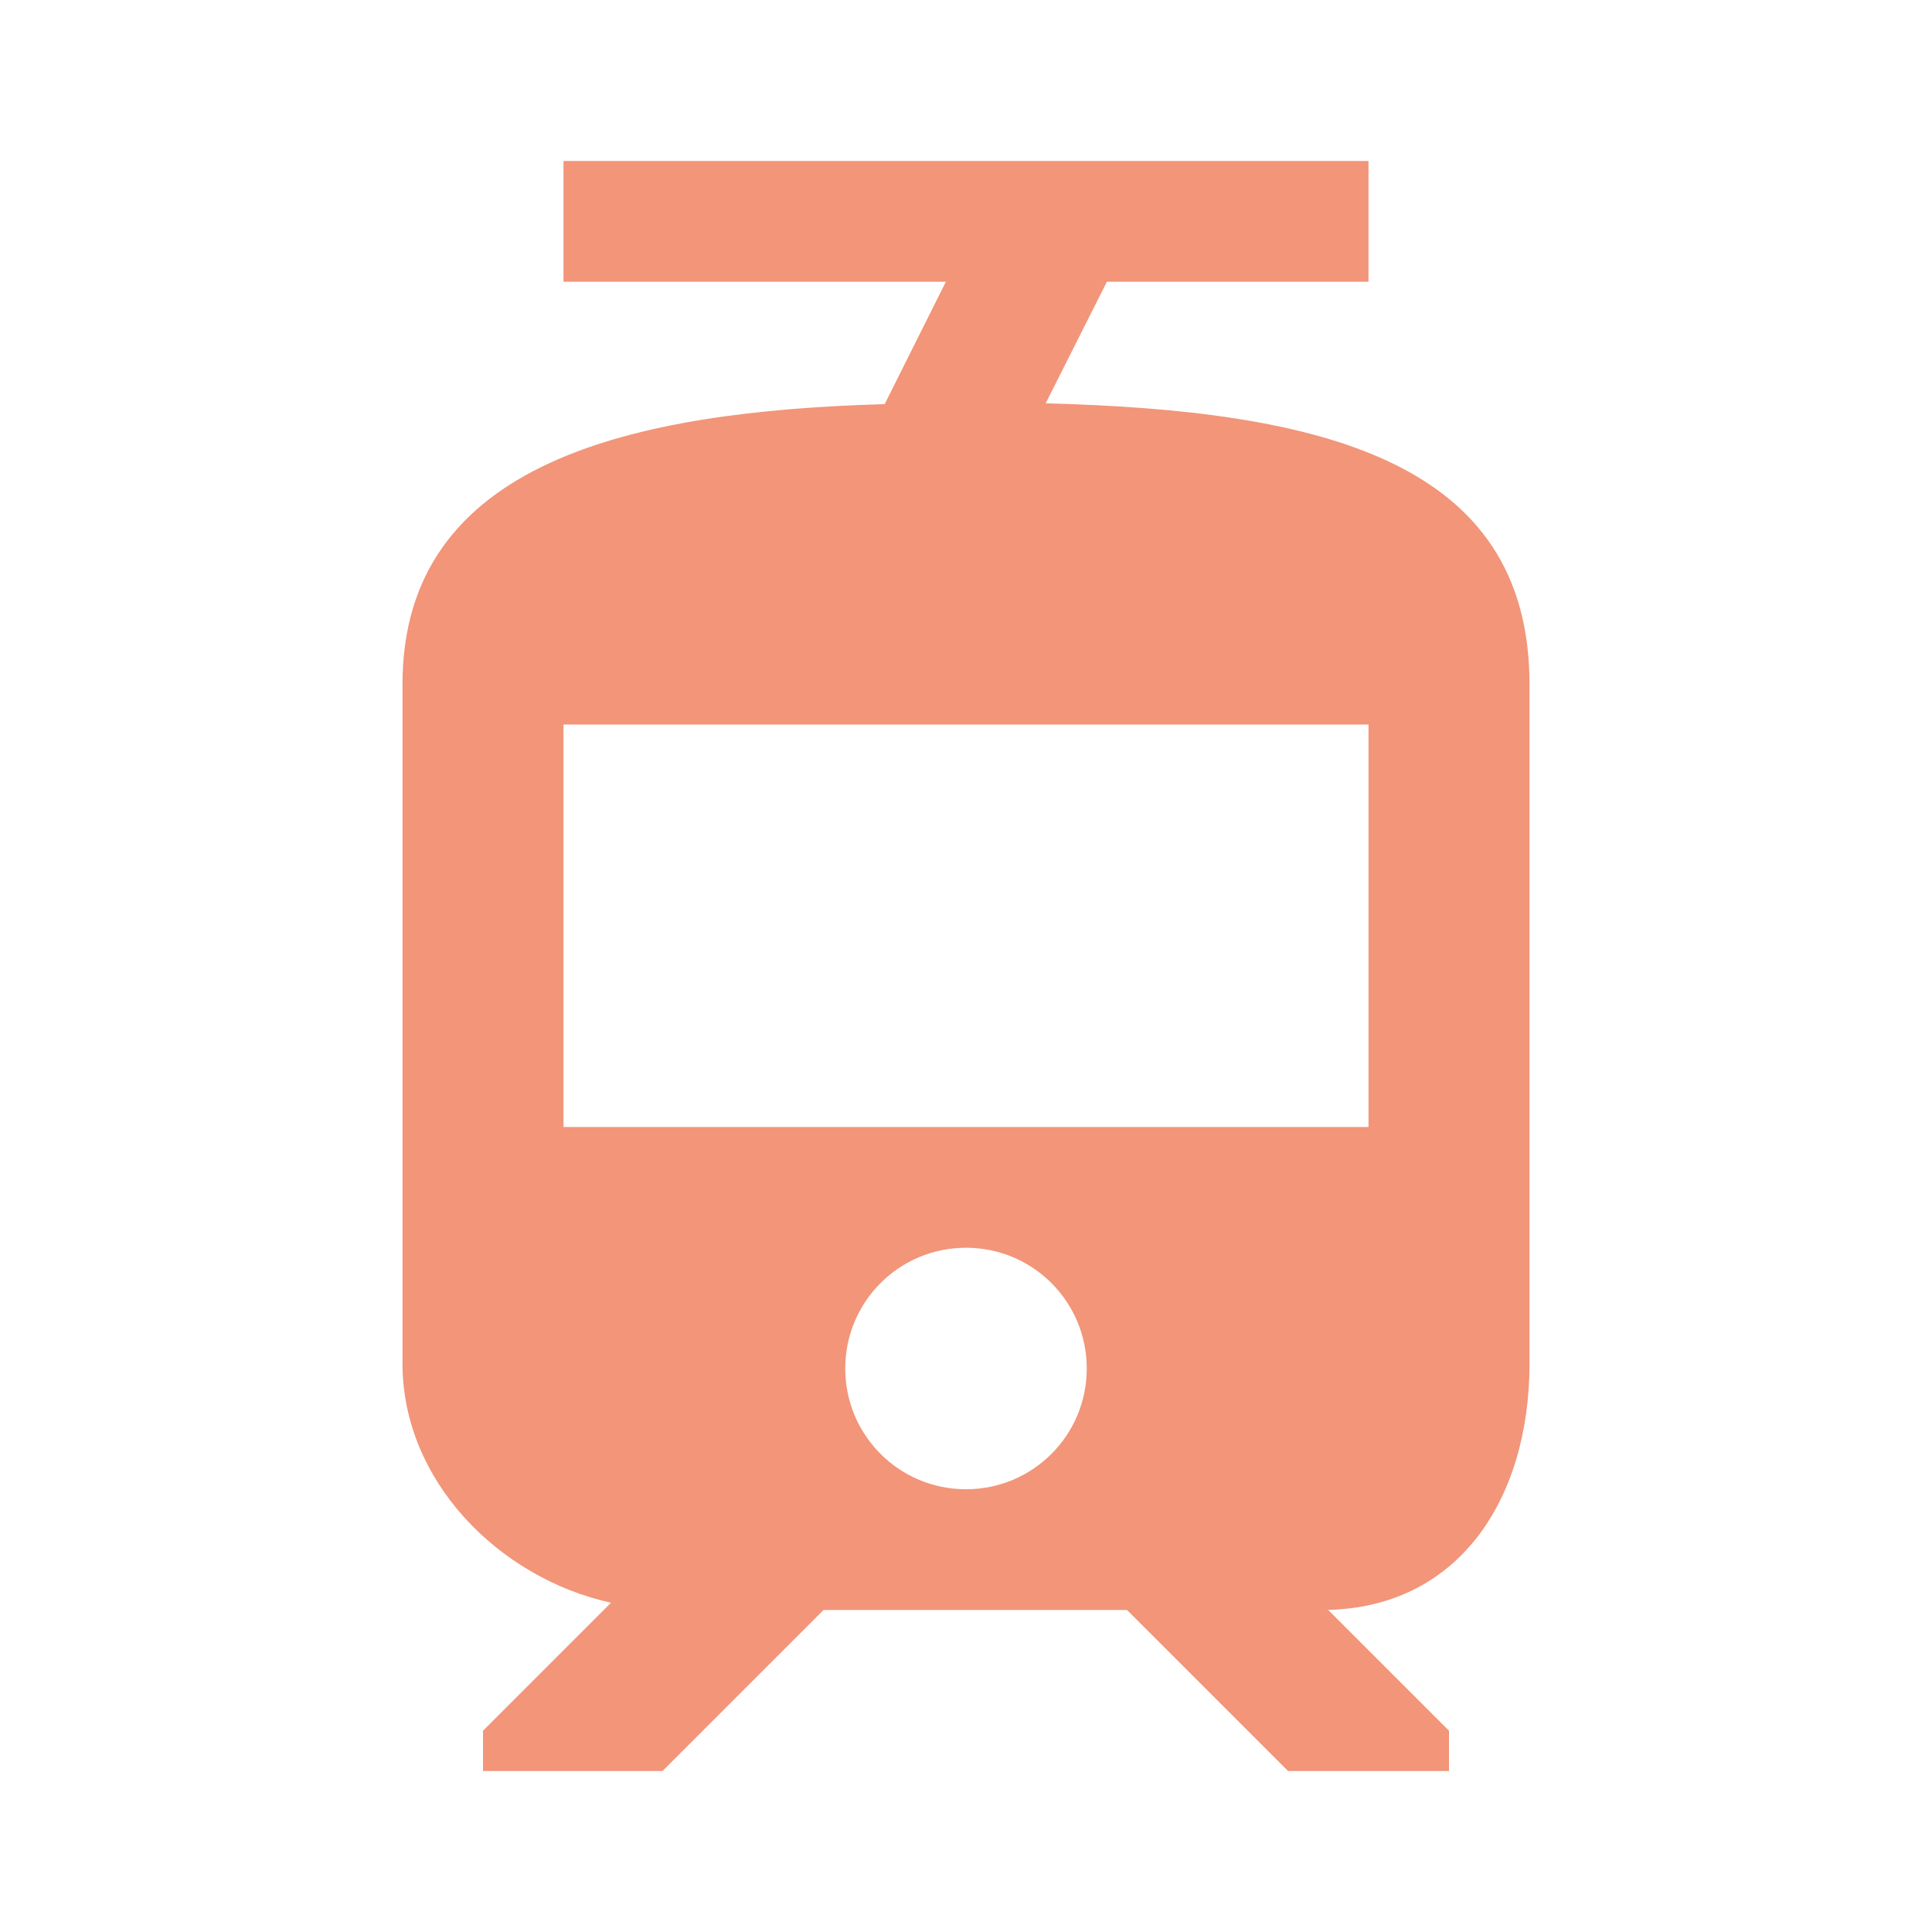
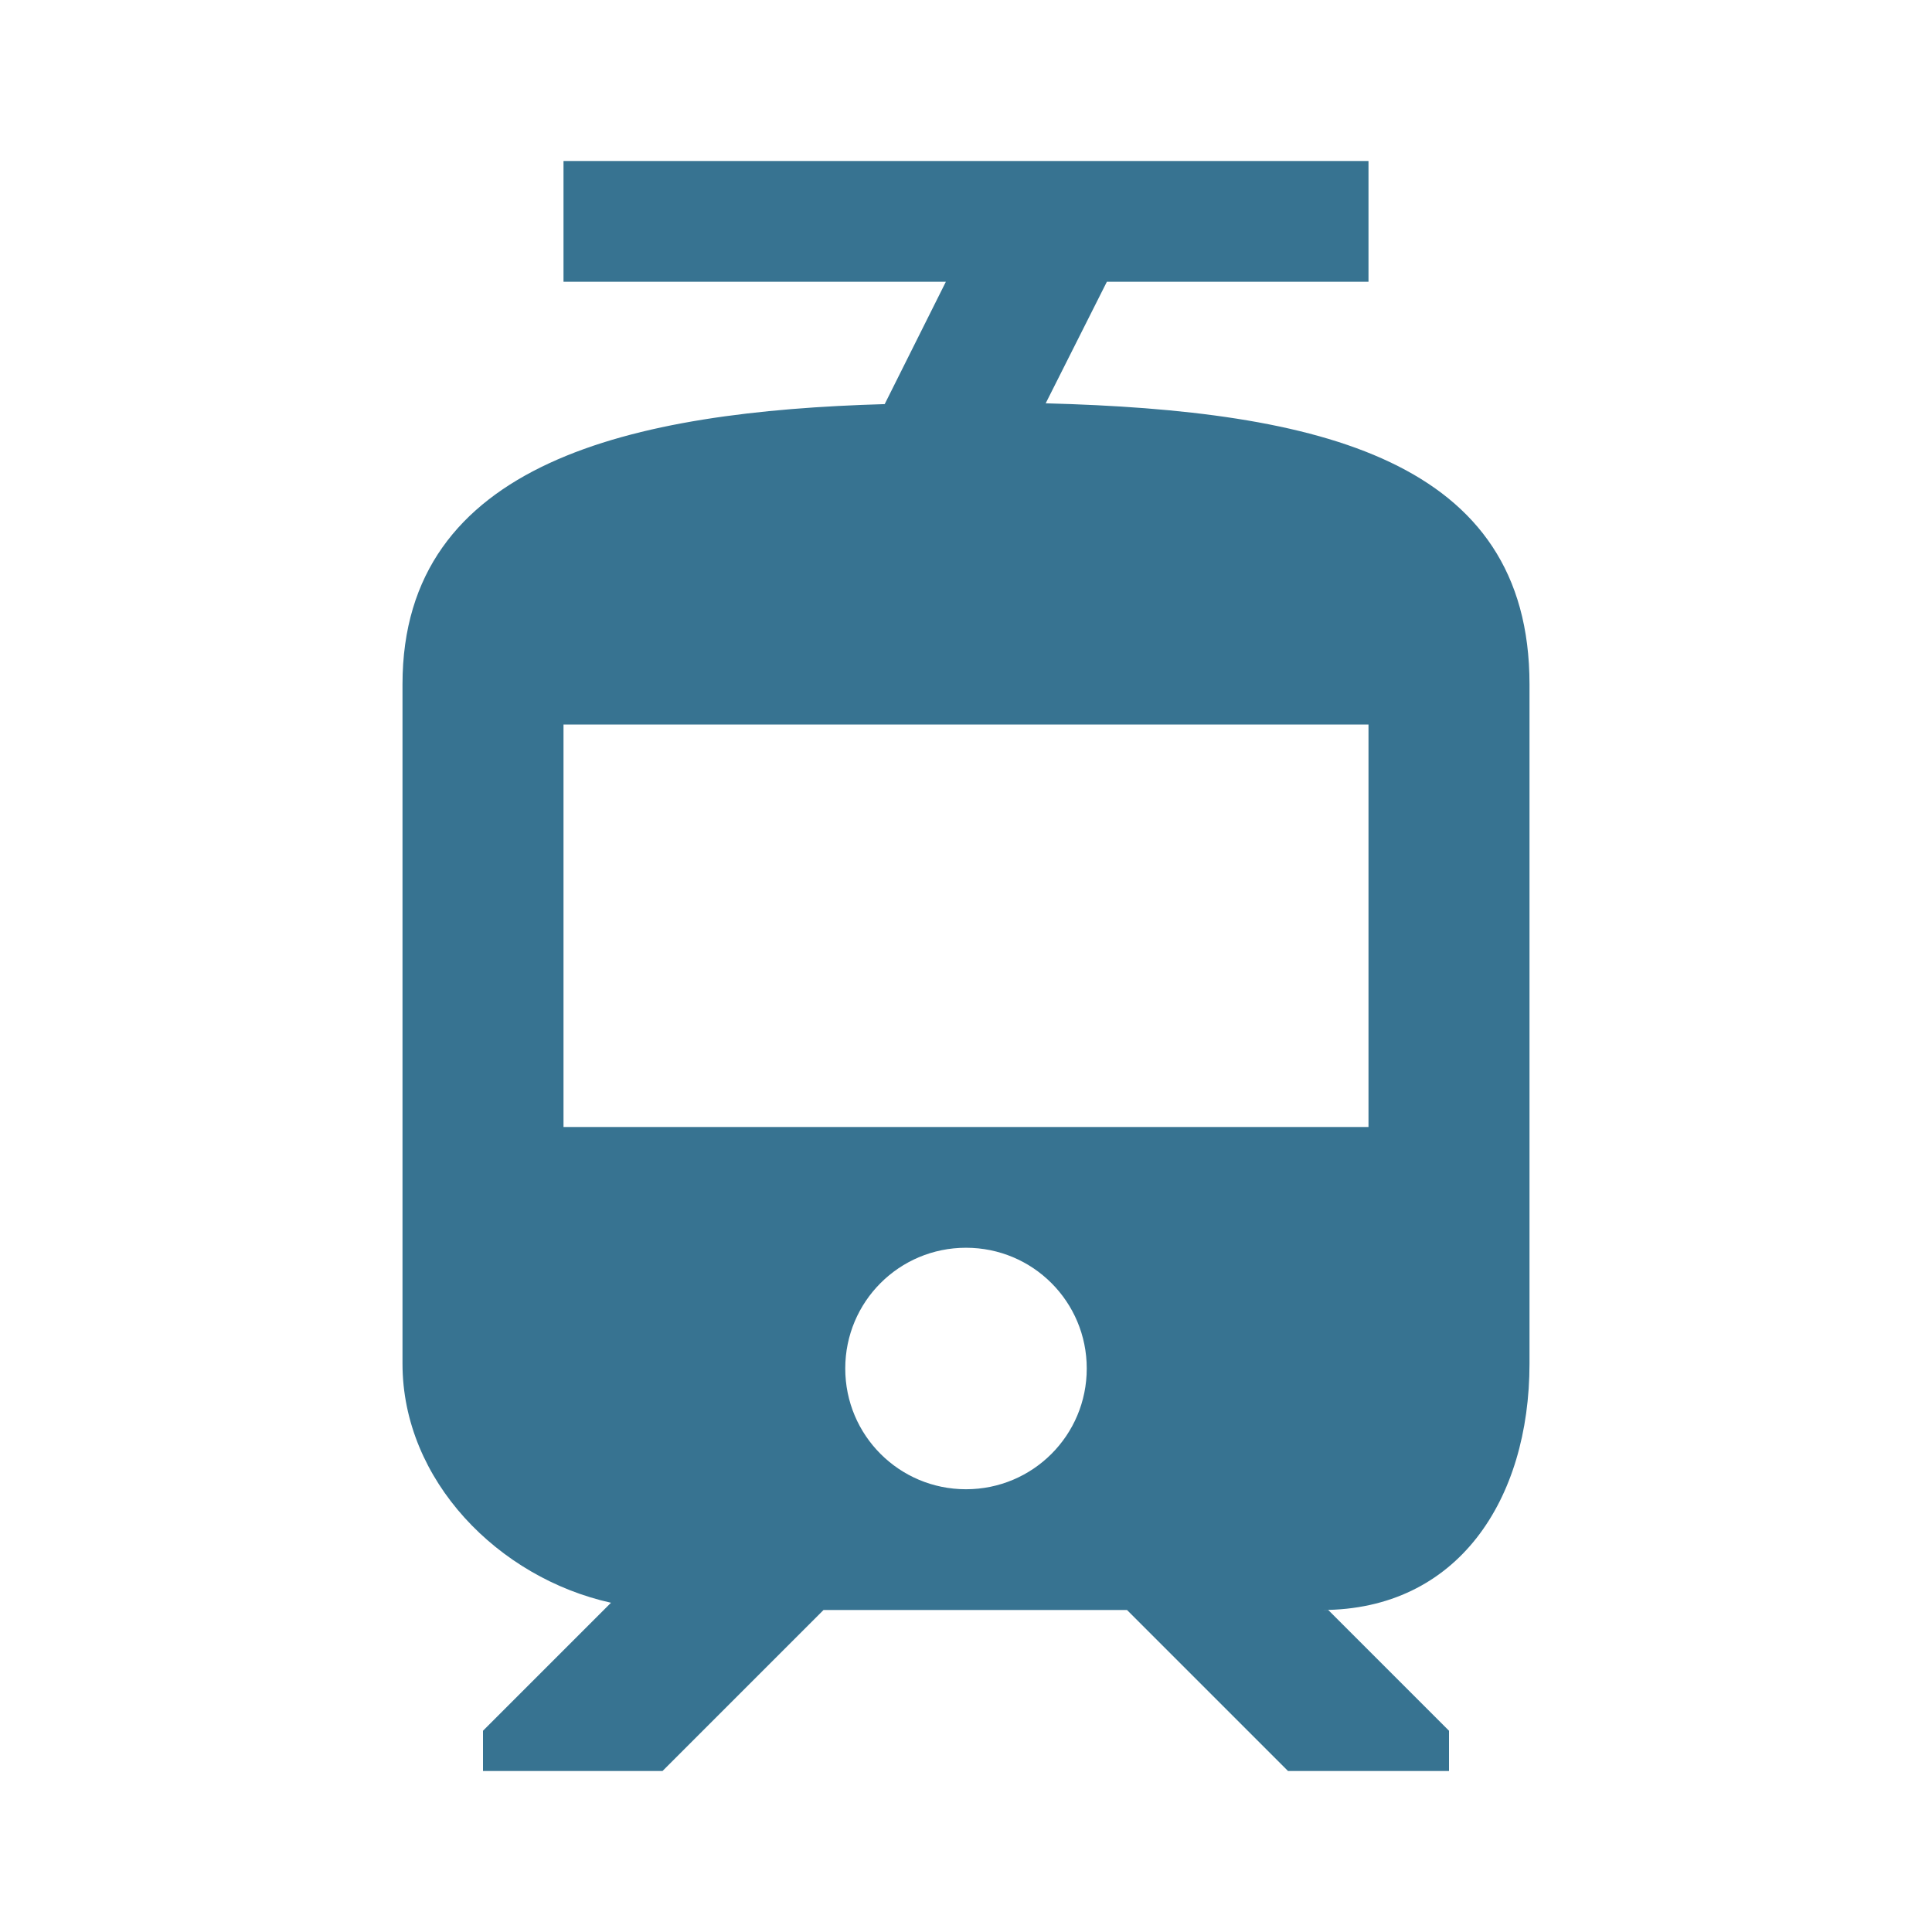
- <svg xmlns="http://www.w3.org/2000/svg" height="24px" viewBox="0 0 24 24" width="24px" fill="#F29579">
+ <svg xmlns="http://www.w3.org/2000/svg" height="24px" viewBox="0 0 24 24" width="24px" fill="#377391">
  <path d="M0 0h24v24H0V0z" fill="none" />
  <path d="M19 16.94V8.5c0-2.79-2.61-3.4-6.01-3.49l.76-1.51H17V2H7v1.5h4.75l-.76 1.52C7.86 5.11 5 5.73 5 8.5v8.44c0 1.45 1.19 2.66 2.59 2.97L6 21.5v.5h2.23l2-2H14l2 2h2v-.5L16.5 20h-.08c1.69 0 2.58-1.37 2.58-3.06zm-7 1.56c-.83 0-1.5-.67-1.5-1.5s.67-1.5 1.5-1.5 1.5.67 1.5 1.5-.67 1.5-1.5 1.5zm5-4.5H7V9h10v5z" />
</svg>
